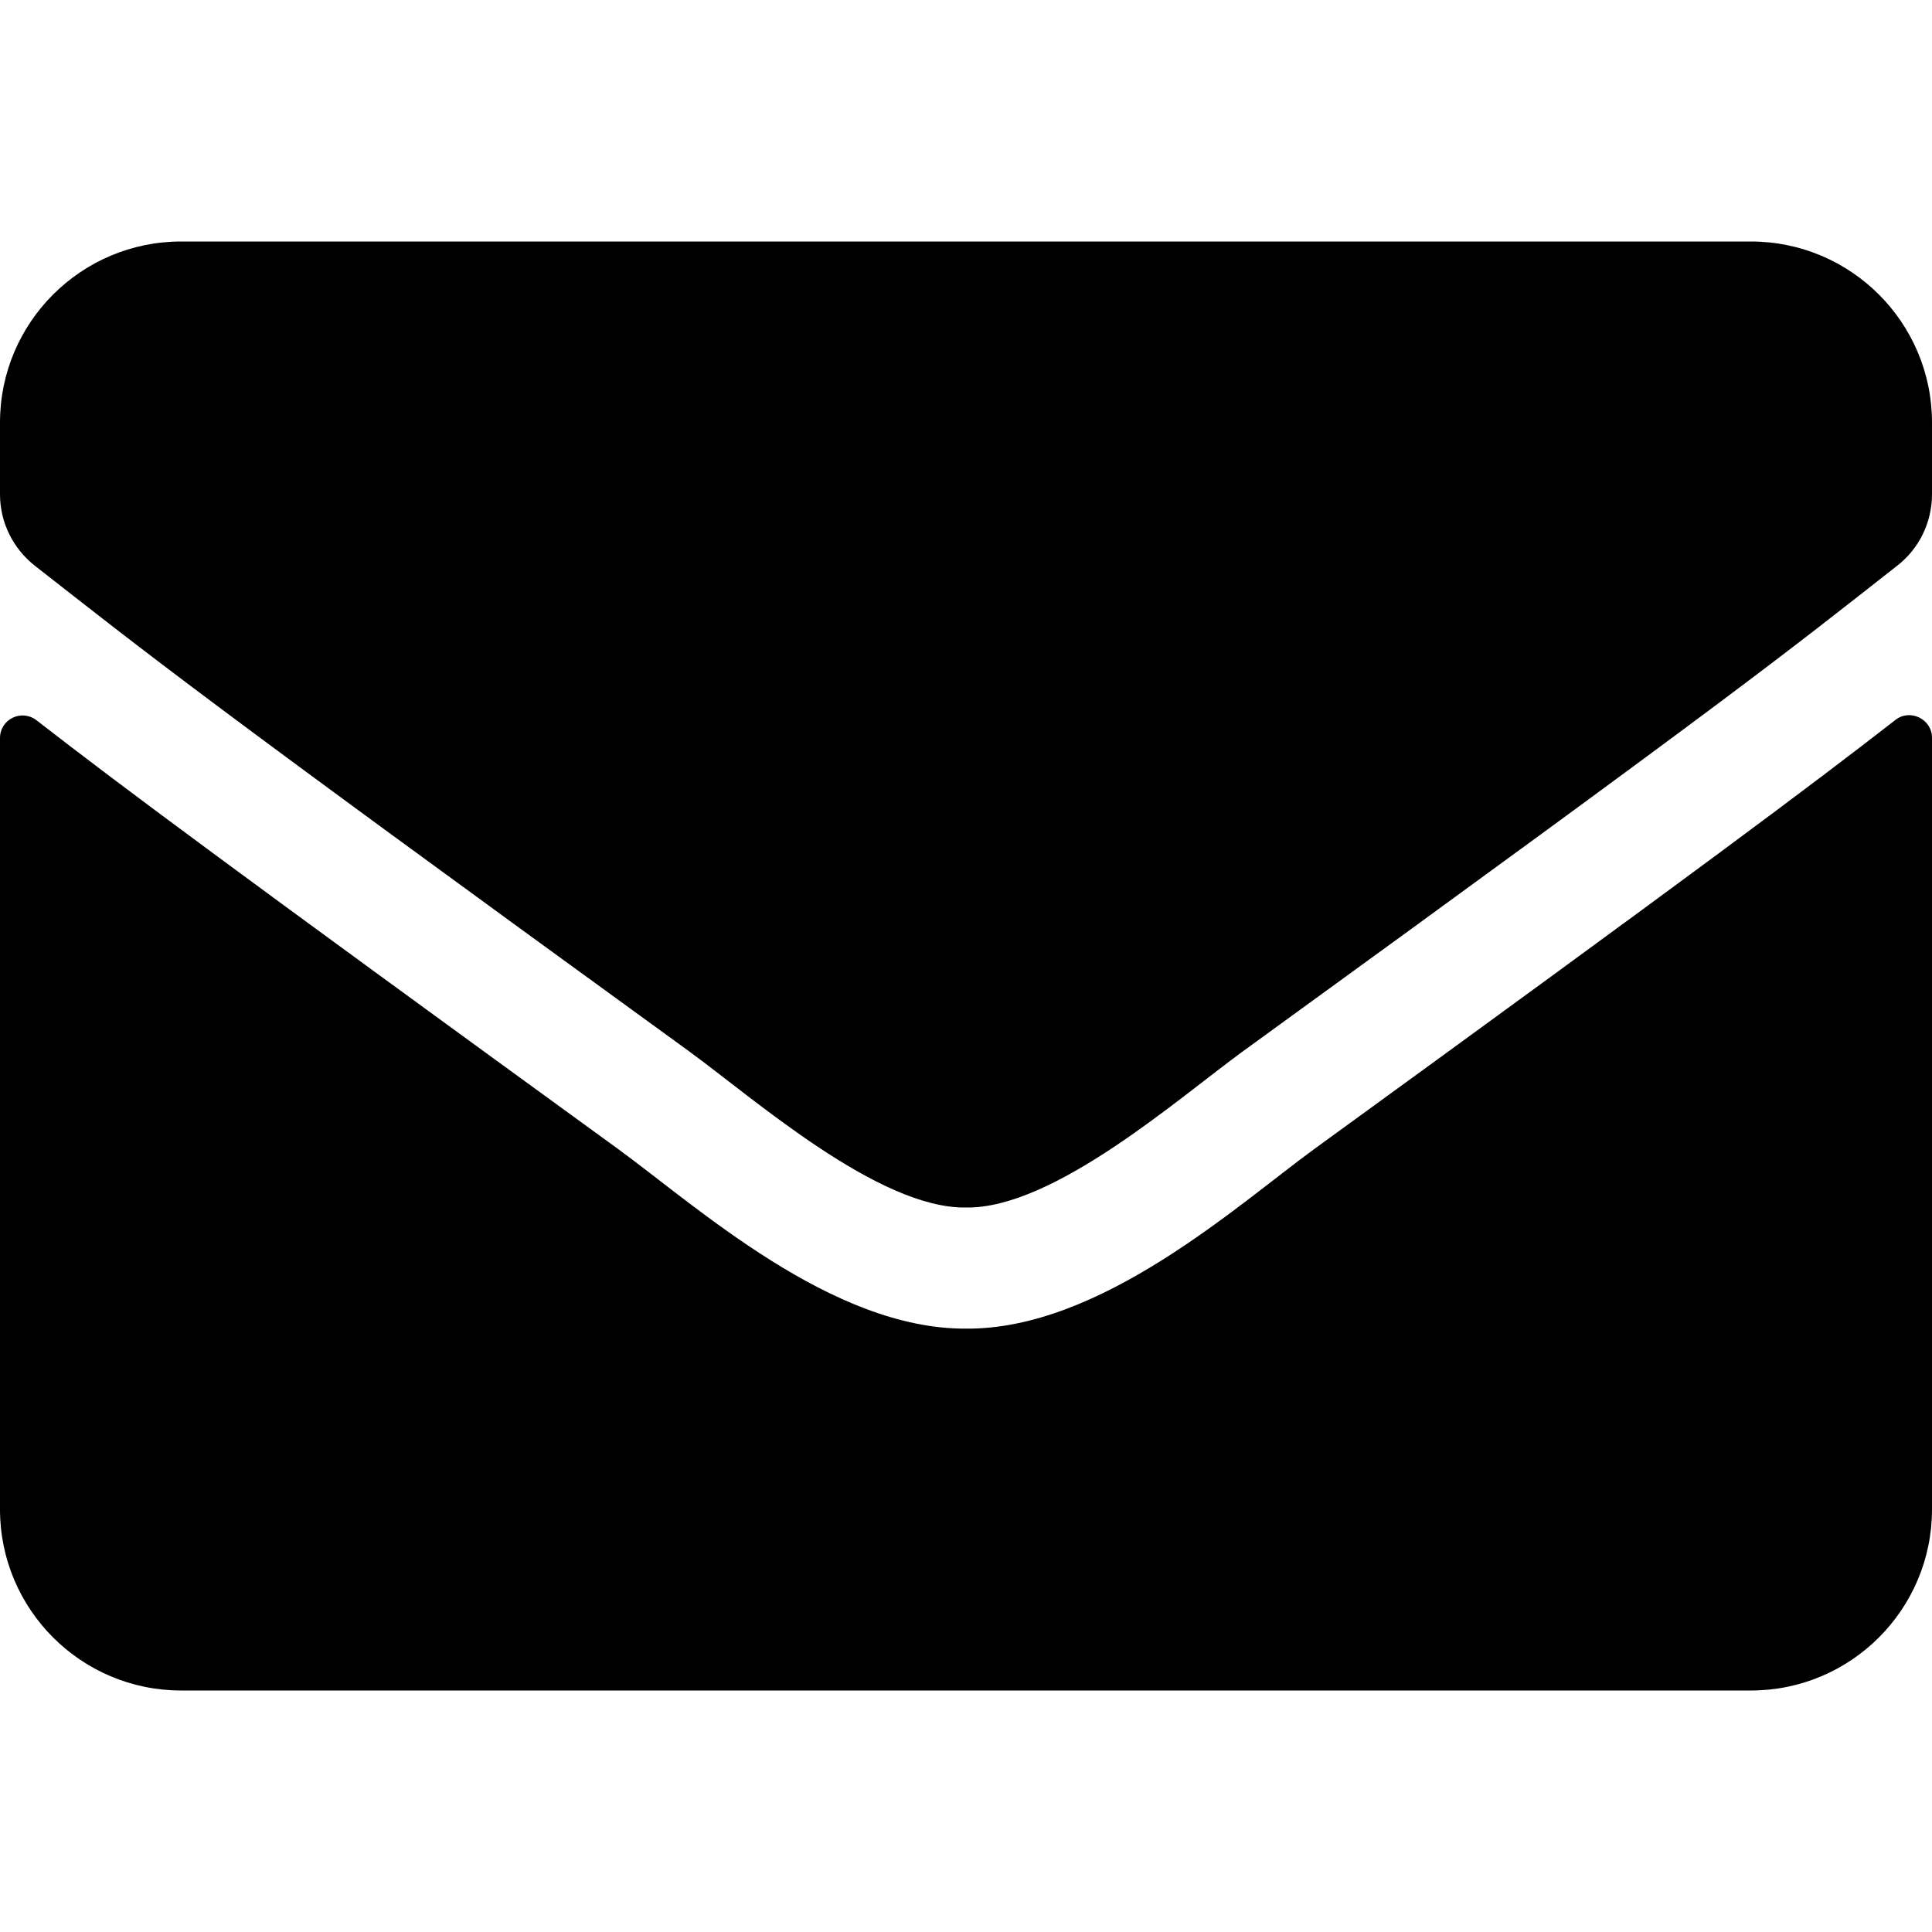
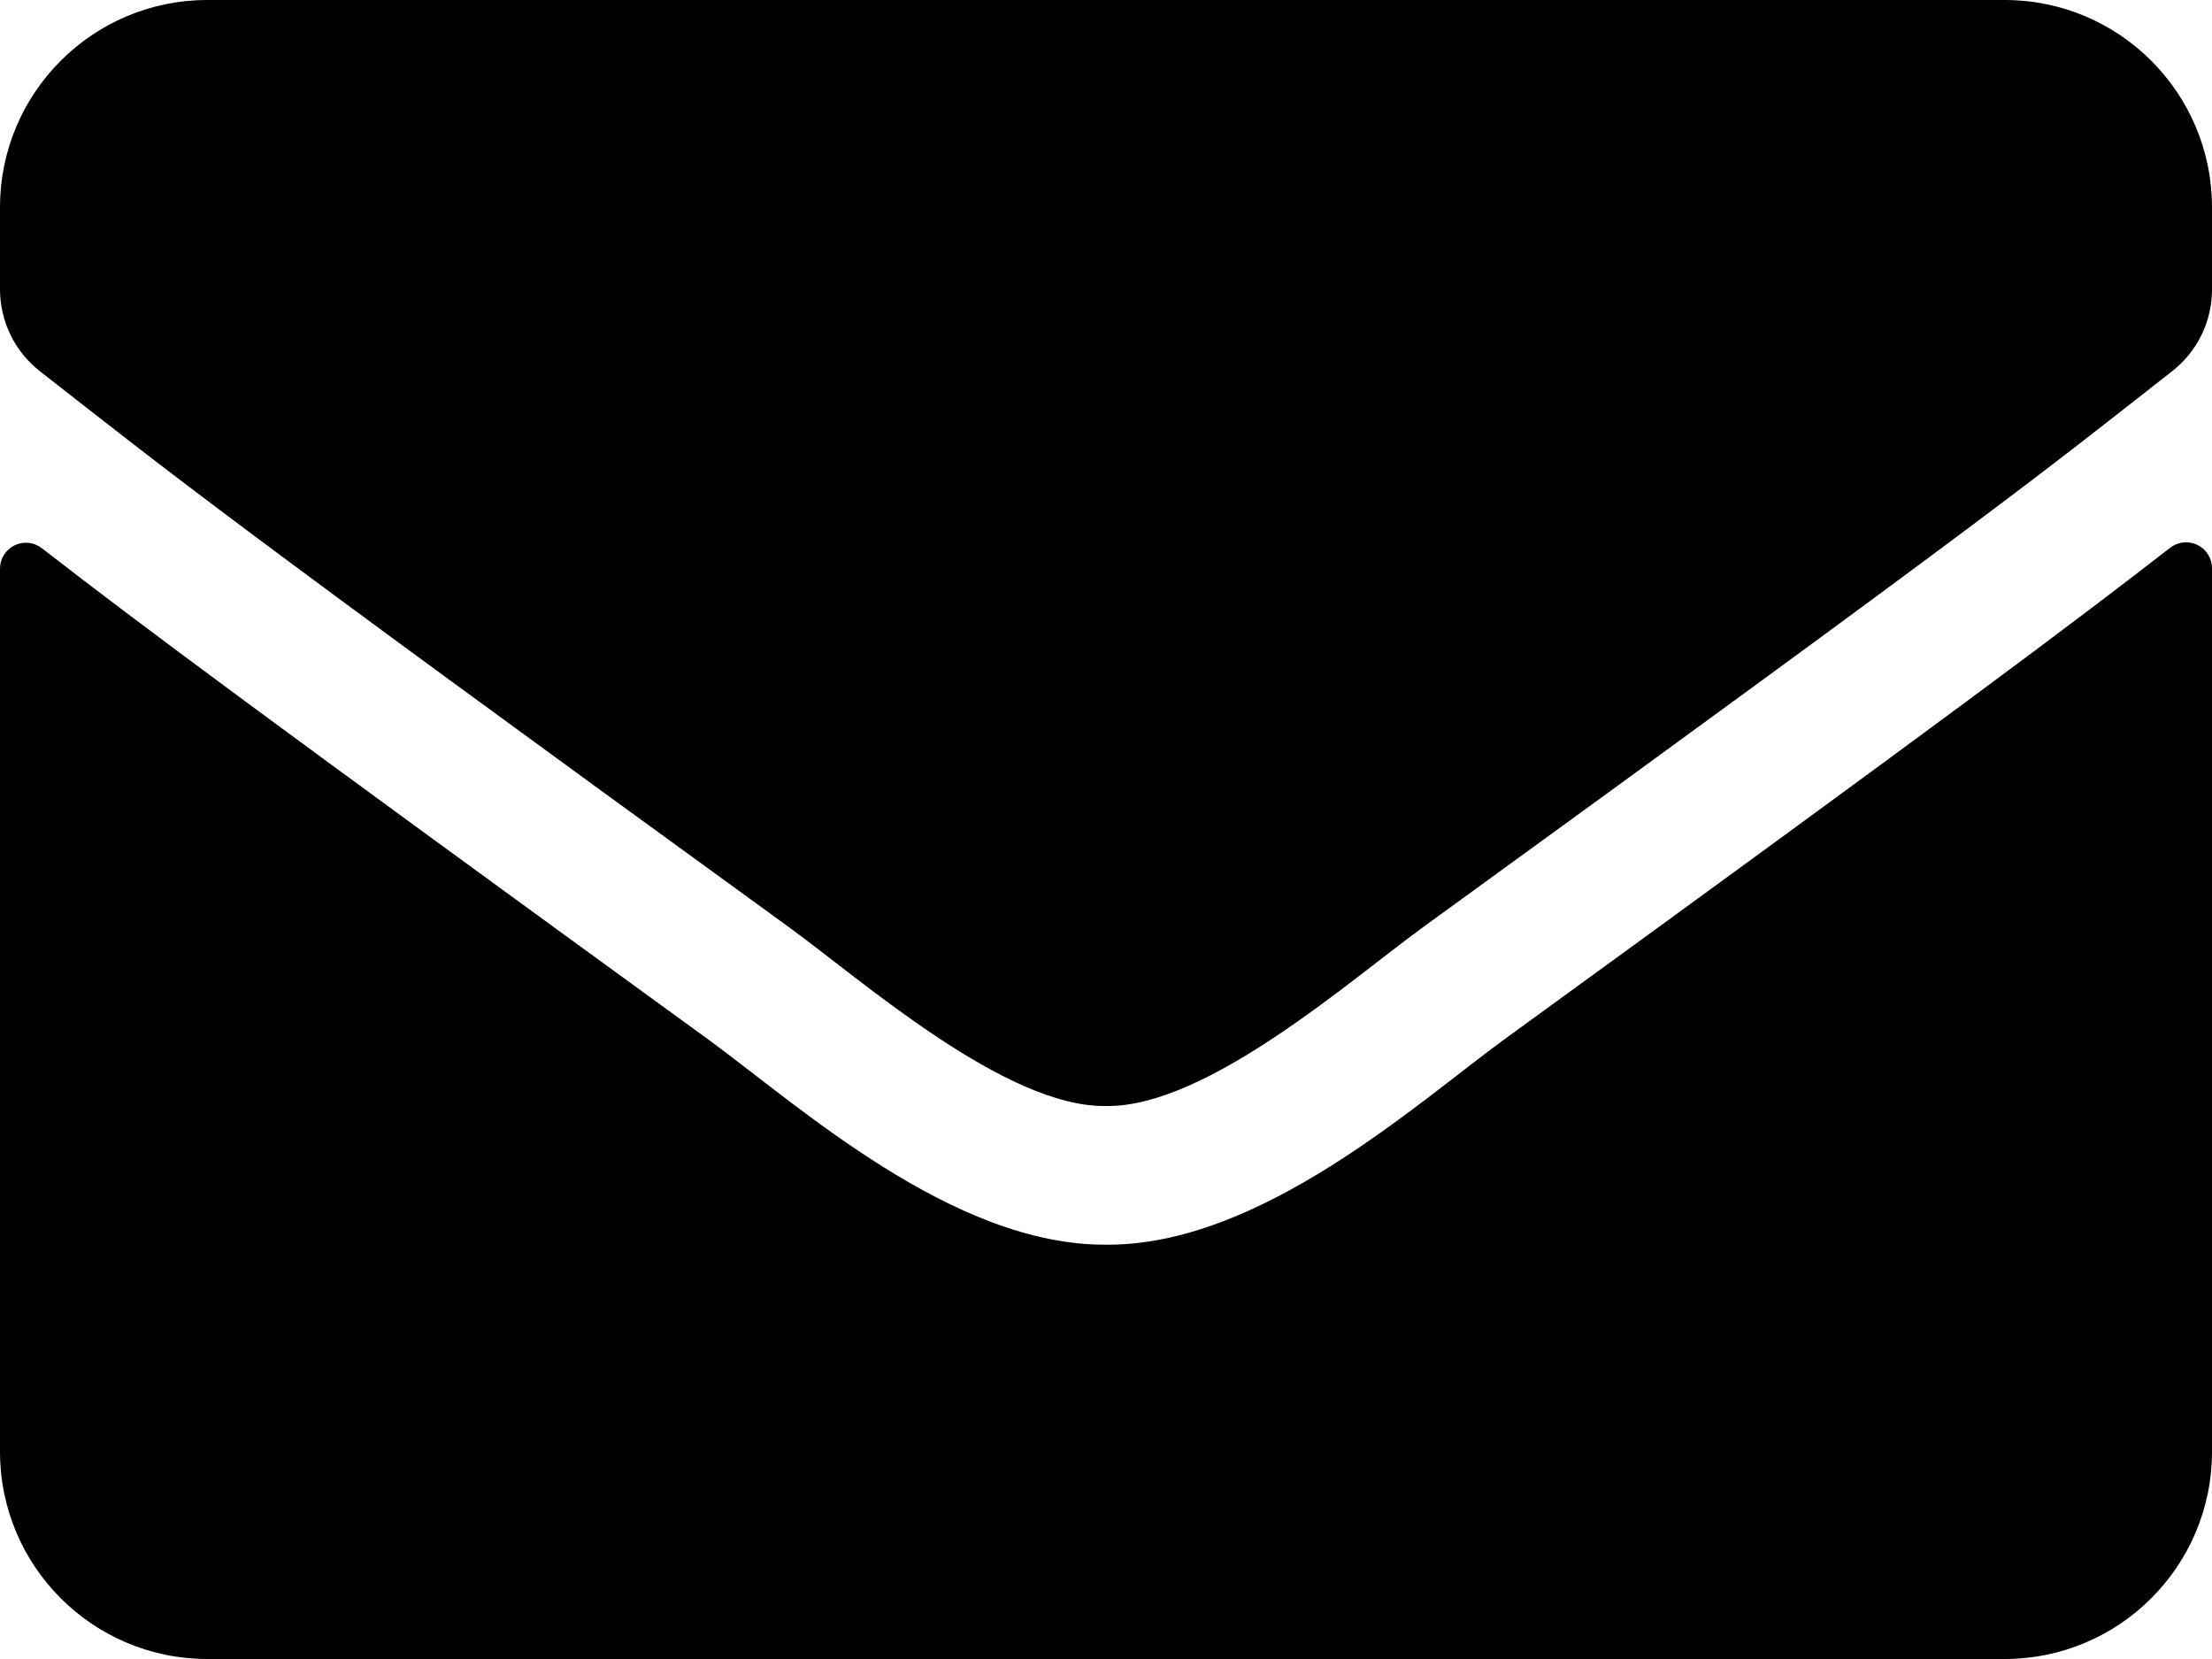
- <svg xmlns="http://www.w3.org/2000/svg" aria-hidden="true" focusable="false" data-prefix="fas" data-icon="envelope" class="svg-inline--fa fa-envelope fa-w-16" role="img" viewBox="0 0 512 512">
-   <path fill="currentColor" d="M502.3 190.8c3.9-3.1 9.7-.2 9.7 4.7V400c0 26.5-21.5 48-48 48H48c-26.5 0-48-21.5-48-48V195.6c0-5 5.7-7.8 9.7-4.7 22.4 17.4 52.1 39.5 154.1 113.6 21.1 15.4 56.7 47.8 92.2 47.6 35.7.3 72-32.8 92.3-47.6 102-74.1 131.6-96.3 154-113.7zM256 320c23.2.4 56.6-29.2 73.4-41.4 132.7-96.3 142.8-104.7 173.4-128.7 5.8-4.5 9.2-11.5 9.2-18.9v-19c0-26.5-21.5-48-48-48H48C21.5 64 0 85.5 0 112v19c0 7.4 3.4 14.3 9.2 18.9 30.6 23.9 40.7 32.4 173.4 128.7 16.8 12.2 50.2 41.8 73.4 41.4z" />
+ <svg xmlns="http://www.w3.org/2000/svg" viewBox="0 0 512 384">
+   <g id="Livello_2" data-name="Livello 2">
+     <g id="Livello_1-2" data-name="Livello 1">
+       <path d="M502.3,126.8a6,6,0,0,1,9.7,4.7V336a48,48,0,0,1-48,48H48A48,48,0,0,1,0,336V131.6a6,6,0,0,1,9.7-4.7c22.4,17.4,52.1,39.5,154.1,113.6,21.1,15.4,56.7,47.8,92.2,47.6,35.7.3,72-32.8,92.3-47.6C450.3,166.4,479.9,144.2,502.3,126.8ZM256,256c23.2.4,56.6-29.2,73.4-41.4C462.1,118.3,472.2,109.9,502.8,85.9A23.93,23.93,0,0,0,512,67V48A48,48,0,0,0,464,0H48A48,48,0,0,0,0,48V67A24.08,24.08,0,0,0,9.2,85.9c30.6,23.9,40.7,32.4,173.4,128.7,16.8,12.2,50.2,41.8,73.4,41.4Z" />
+     </g>
+   </g>
</svg>
